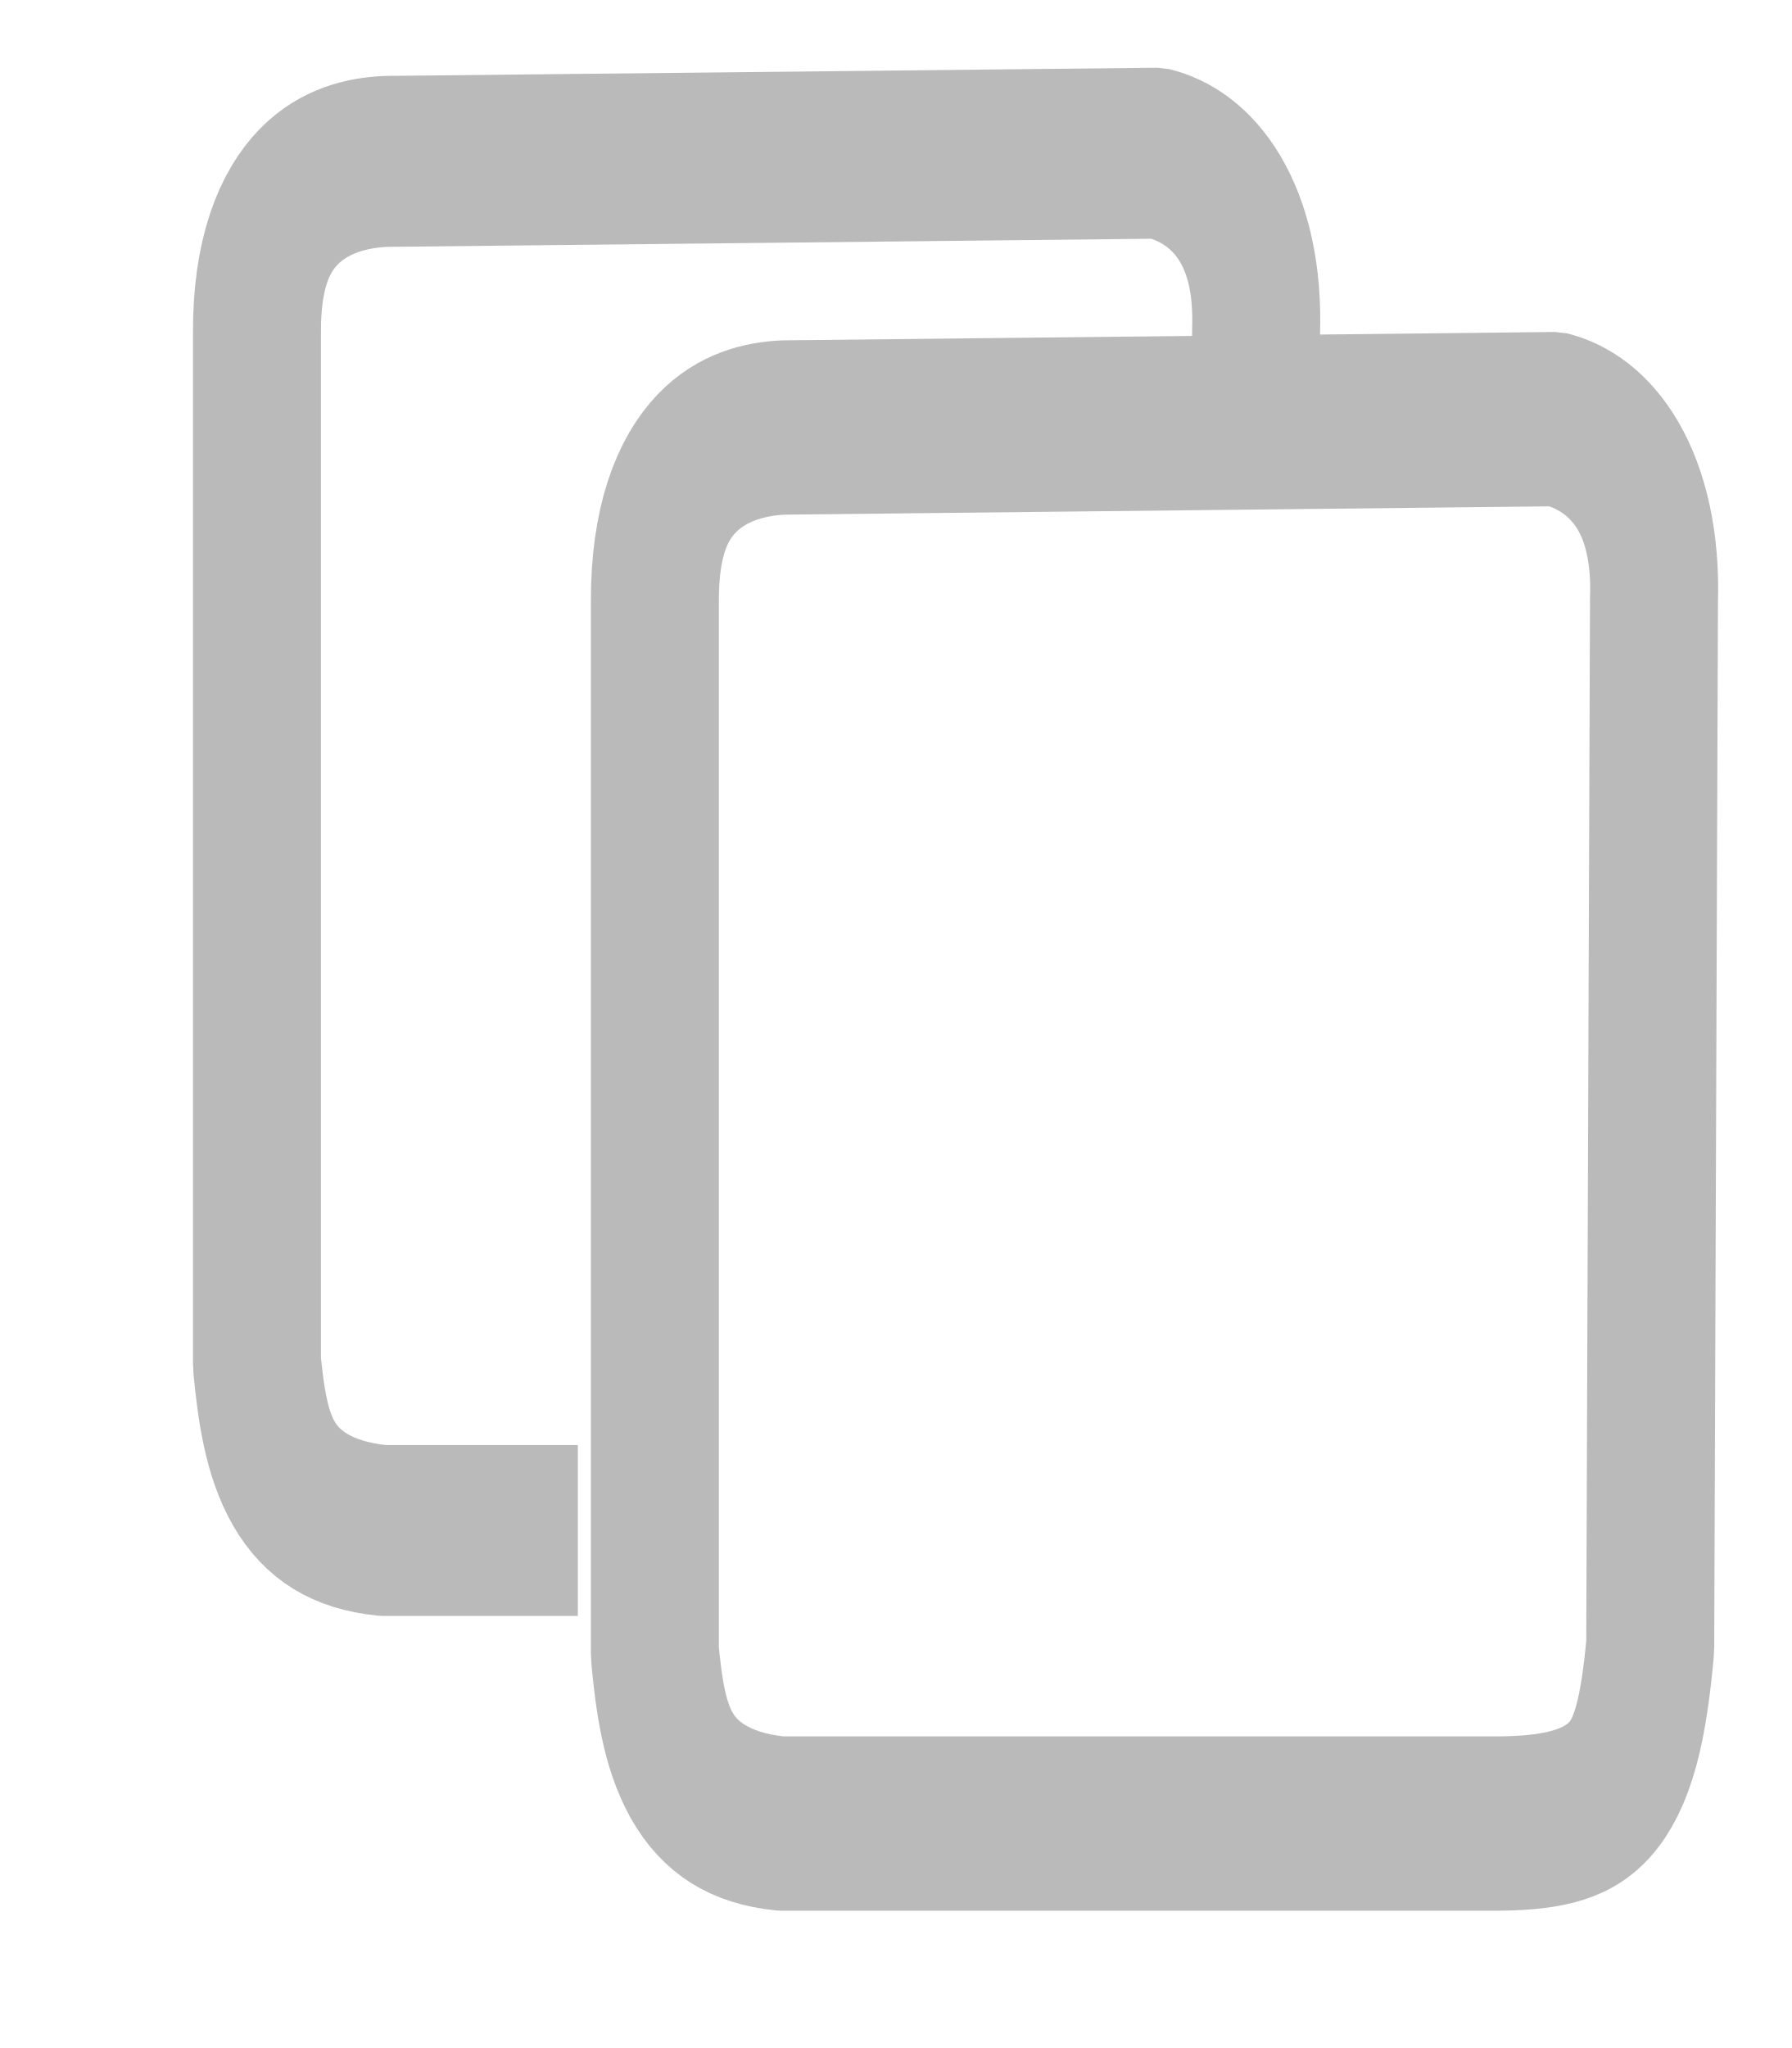
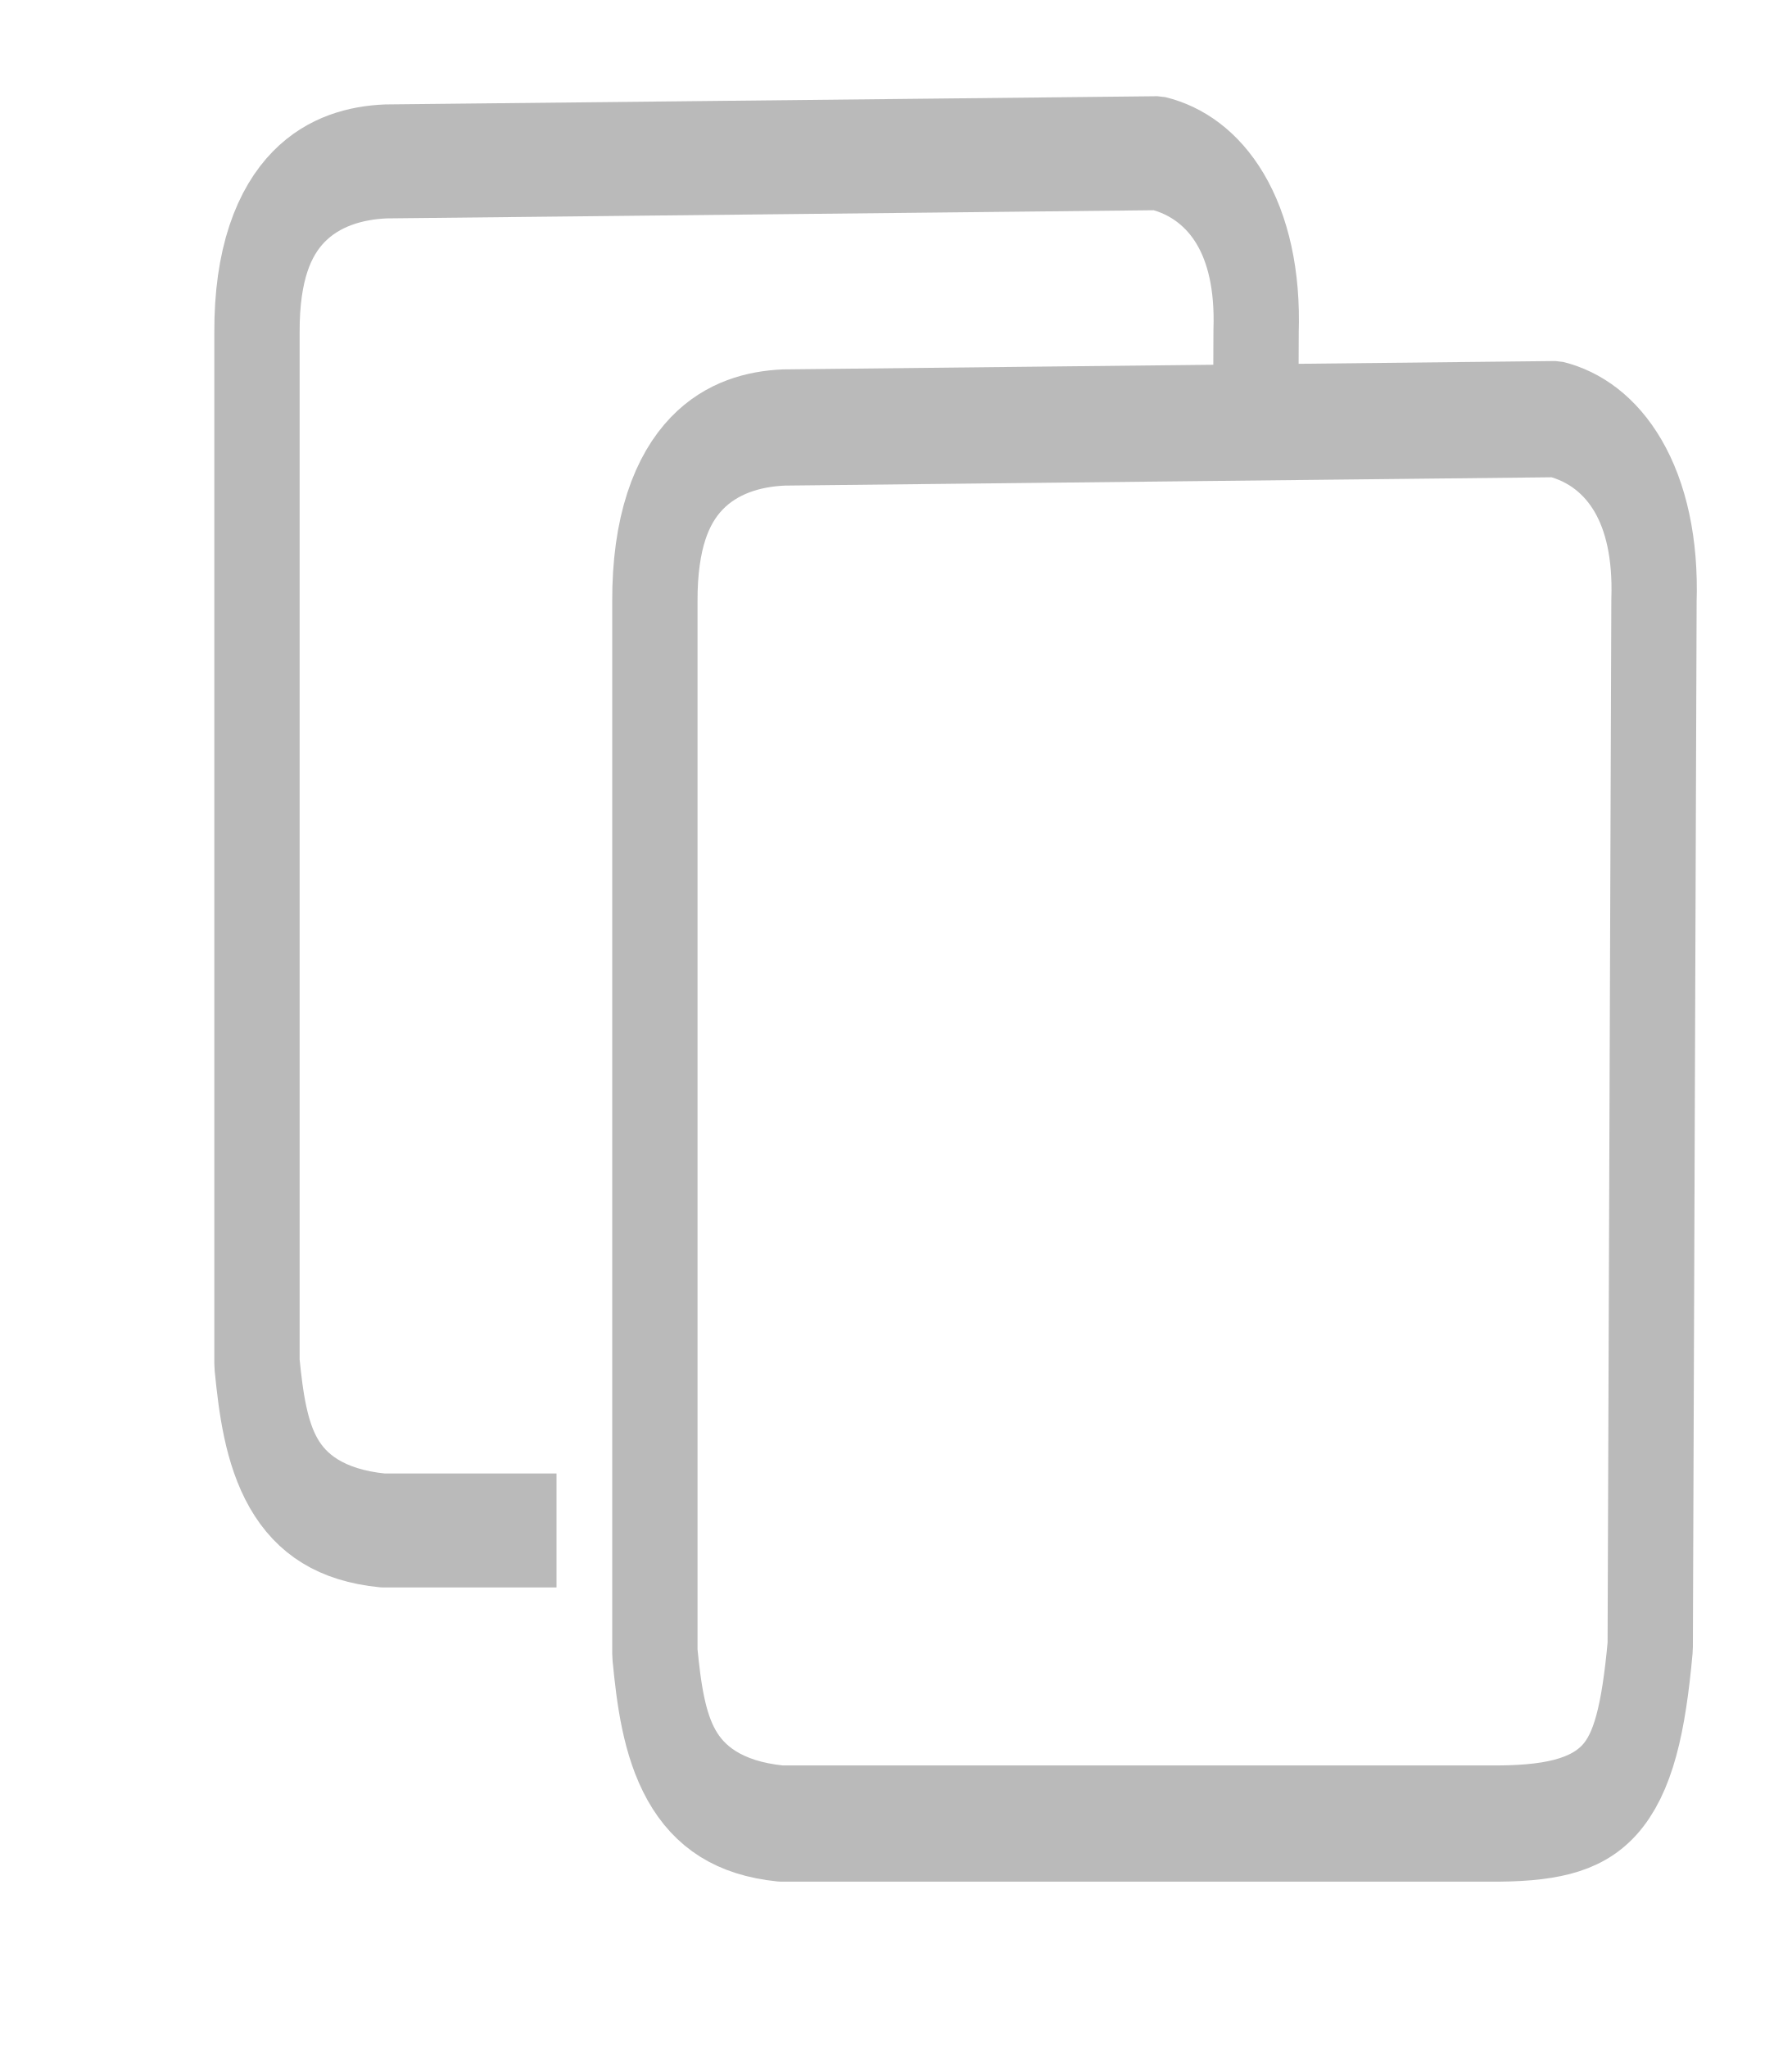
<svg xmlns="http://www.w3.org/2000/svg" width="21pt" height="24pt" viewBox="0 0 21 24">
  <defs />
-   <path id="shape0" transform="matrix(-1 0 0 1.335526 14.72514 1.795342)" fill="none" stroke="#bababa" stroke-width="1.5" stroke-linecap="square" stroke-linejoin="bevel" d="M0.005 2.194L0.002 1.561C-0.038 0.657 0.466 0.126 1.155 0L10.201 0.072C10.904 0.094 11.72 0.376 11.713 1.573L11.713 10.62C11.62 11.323 11.465 11.994 10.237 12.085L8.702 12.085" />
-   <path id="shape01" transform="matrix(-1 0 0 1.361842 19.38901 4.911693)" fill="none" stroke="#bababa" stroke-width="1.5" stroke-linecap="square" stroke-linejoin="bevel" d="M1.155 0L10.201 0.072C10.904 0.094 11.72 0.376 11.713 1.573L11.713 10.62C11.62 11.323 11.465 11.994 10.237 12.085L1.952 12.085C0.534 12.096 0.2 11.811 0.046 10.561L0.002 1.561C-0.038 0.657 0.466 0.126 1.155 0Z" />
+   <path id="shape0" transform="matrix(-1 0 0 1.335526 14.72514 1.795342)" fill="none" stroke="#bababa" stroke-width="1" stroke-linecap="square" stroke-linejoin="bevel" d="M0.005 2.194L0.002 1.561C-0.038 0.657 0.466 0.126 1.155 0L10.201 0.072C10.904 0.094 11.72 0.376 11.713 1.573L11.713 10.62C11.62 11.323 11.465 11.994 10.237 12.085L8.702 12.085" />
+   <path id="shape01" transform="matrix(-1 0 0 1.361842 19.38901 4.911693)" fill="none" stroke="#bababa" stroke-width="1" stroke-linecap="square" stroke-linejoin="bevel" d="M1.155 0L10.201 0.072C10.904 0.094 11.72 0.376 11.713 1.573L11.713 10.62C11.62 11.323 11.465 11.994 10.237 12.085L1.952 12.085C0.534 12.096 0.2 11.811 0.046 10.561L0.002 1.561C-0.038 0.657 0.466 0.126 1.155 0Z" />
</svg>
